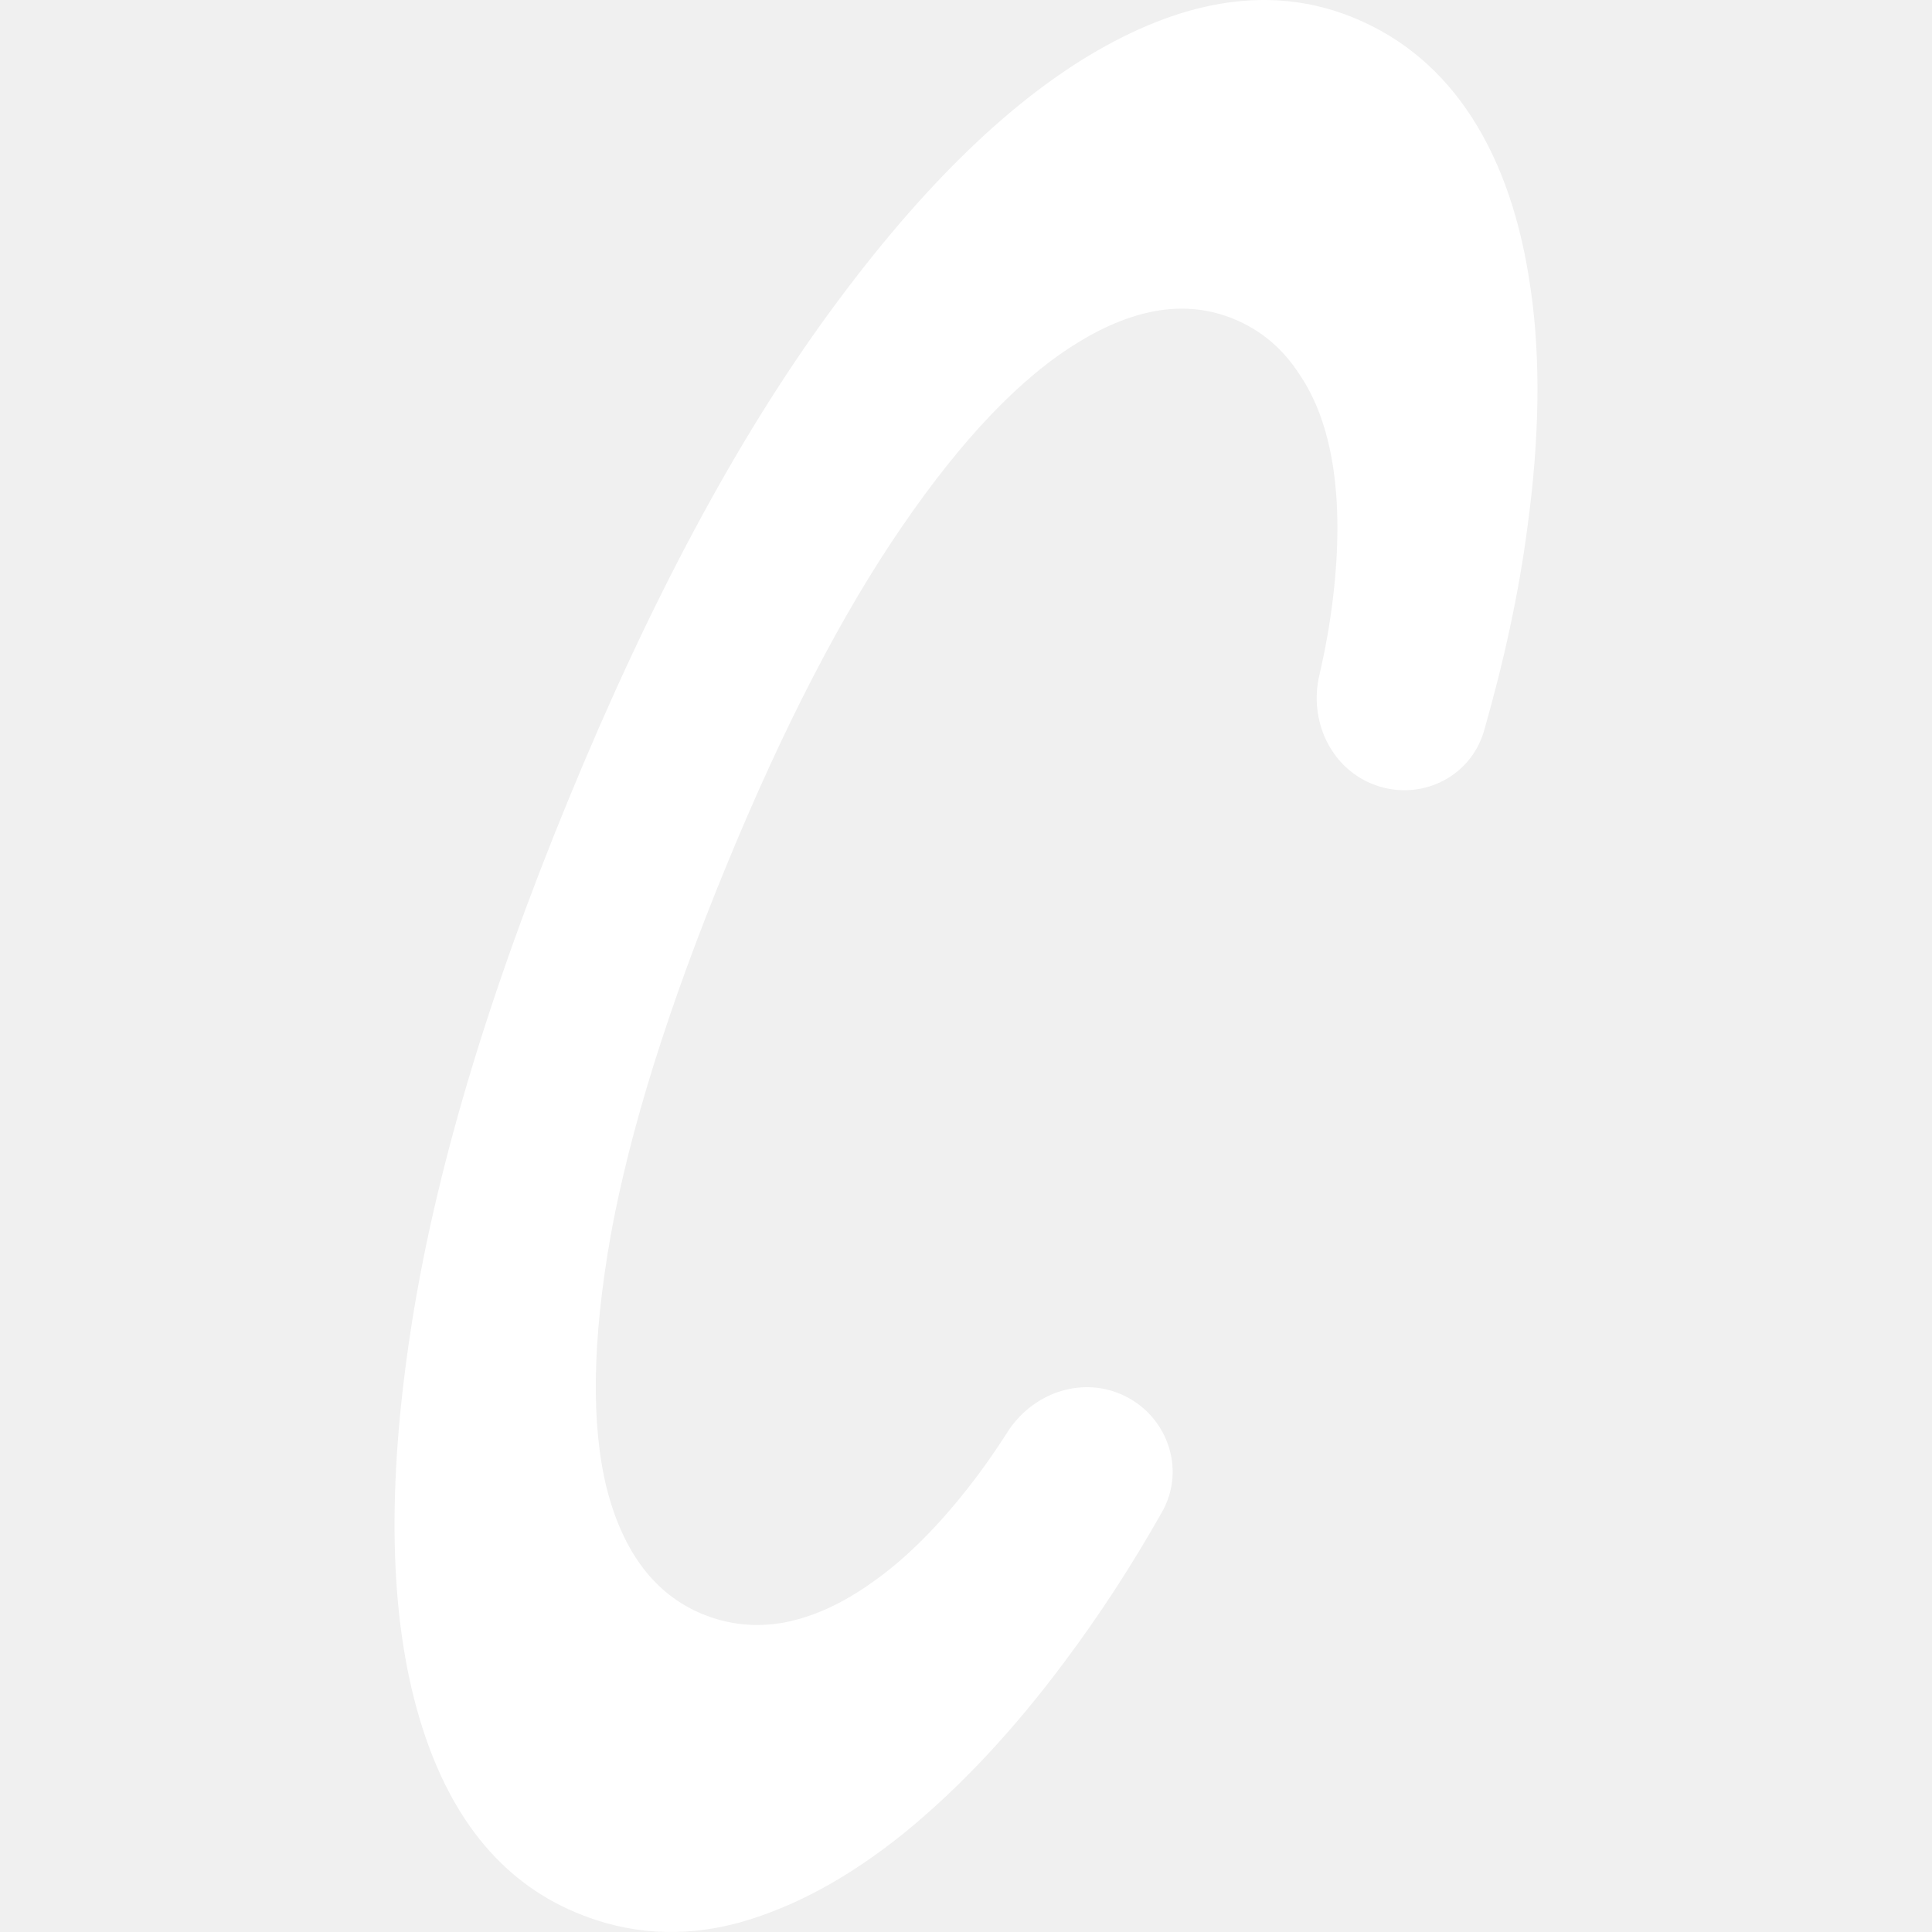
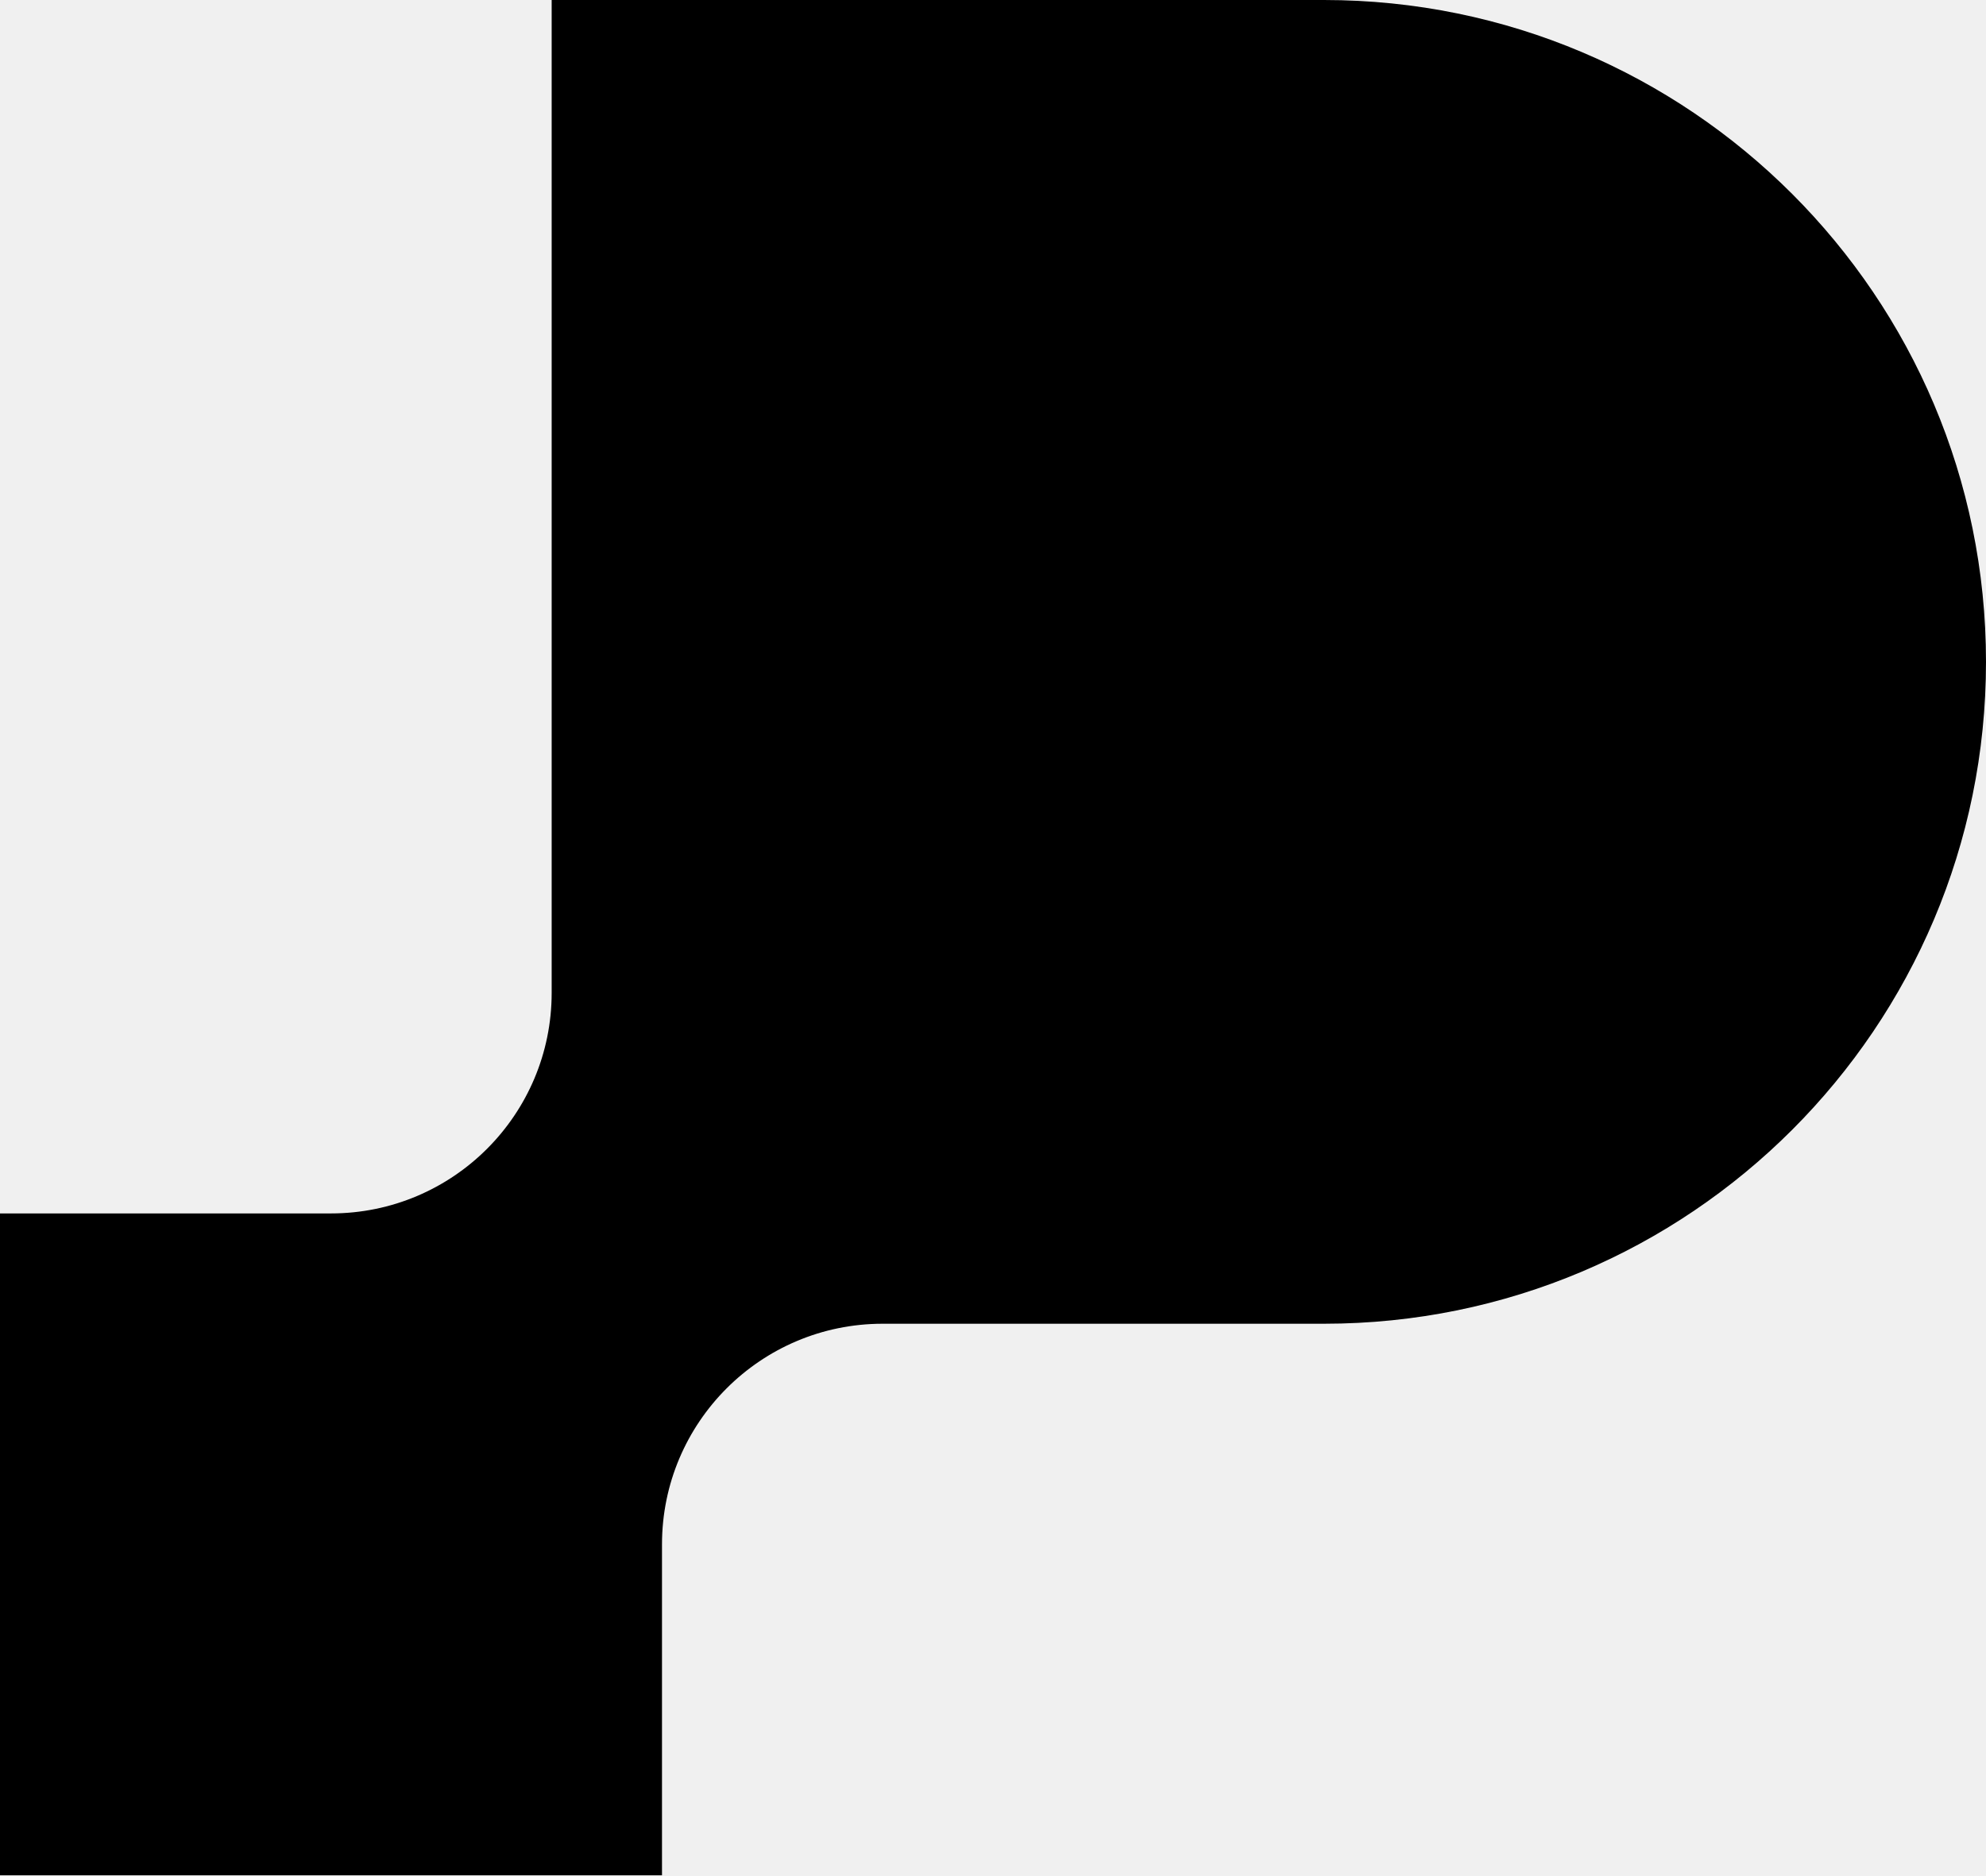
- <svg xmlns="http://www.w3.org/2000/svg" width="24" height="24" viewBox="0 0 24 24" fill="none">
-   <path d="M18.436 9.076C18.264 9.676 17.608 9.973 17.036 9.734C16.52 9.519 16.262 8.942 16.388 8.394C16.469 8.046 16.526 7.715 16.562 7.4C16.632 6.8 16.631 6.267 16.56 5.801C16.488 5.334 16.347 4.947 16.136 4.641C15.932 4.328 15.665 4.103 15.335 3.966C14.749 3.721 14.101 3.818 13.391 4.255C12.684 4.685 11.955 5.447 11.206 6.54C10.459 7.626 9.732 9.031 9.024 10.753C8.303 12.506 7.825 14.036 7.587 15.343C7.357 16.644 7.34 17.695 7.538 18.493C7.742 19.286 8.136 19.804 8.718 20.047C9.041 20.182 9.379 20.219 9.734 20.157C10.095 20.089 10.461 19.923 10.832 19.659C11.208 19.396 11.58 19.036 11.949 18.579C12.142 18.342 12.33 18.08 12.514 17.792C12.816 17.316 13.409 17.097 13.924 17.319C14.492 17.563 14.741 18.24 14.436 18.781C14.061 19.445 13.659 20.062 13.231 20.634C12.597 21.487 11.933 22.197 11.239 22.764C10.549 23.323 9.857 23.698 9.162 23.889C8.47 24.072 7.803 24.029 7.161 23.761C6.213 23.366 5.559 22.547 5.199 21.304C4.838 20.061 4.805 18.471 5.101 16.533C5.396 14.594 6.049 12.395 7.061 9.934C8.075 7.466 9.158 5.446 10.31 3.873C11.465 2.294 12.606 1.193 13.733 0.572C14.86 -0.05 15.894 -0.165 16.834 0.228C17.434 0.478 17.918 0.89 18.287 1.463C18.656 2.037 18.899 2.754 19.018 3.616C19.139 4.47 19.125 5.451 18.973 6.559C18.87 7.345 18.691 8.184 18.436 9.076Z" fill="white" />
+ <svg xmlns="http://www.w3.org/2000/svg" width="216" height="204" viewBox="0 0 216 204" fill="none">
+   <path d="M60 0H144C183.764 0 216 32.236 216 72C216 111.765 183.764 144 144 144H96C82.745 144 72 154.745 72 168V204H0V132H36C49.255 132 60 121.255 60 108L60 0Z" fill="black" />
</svg>
